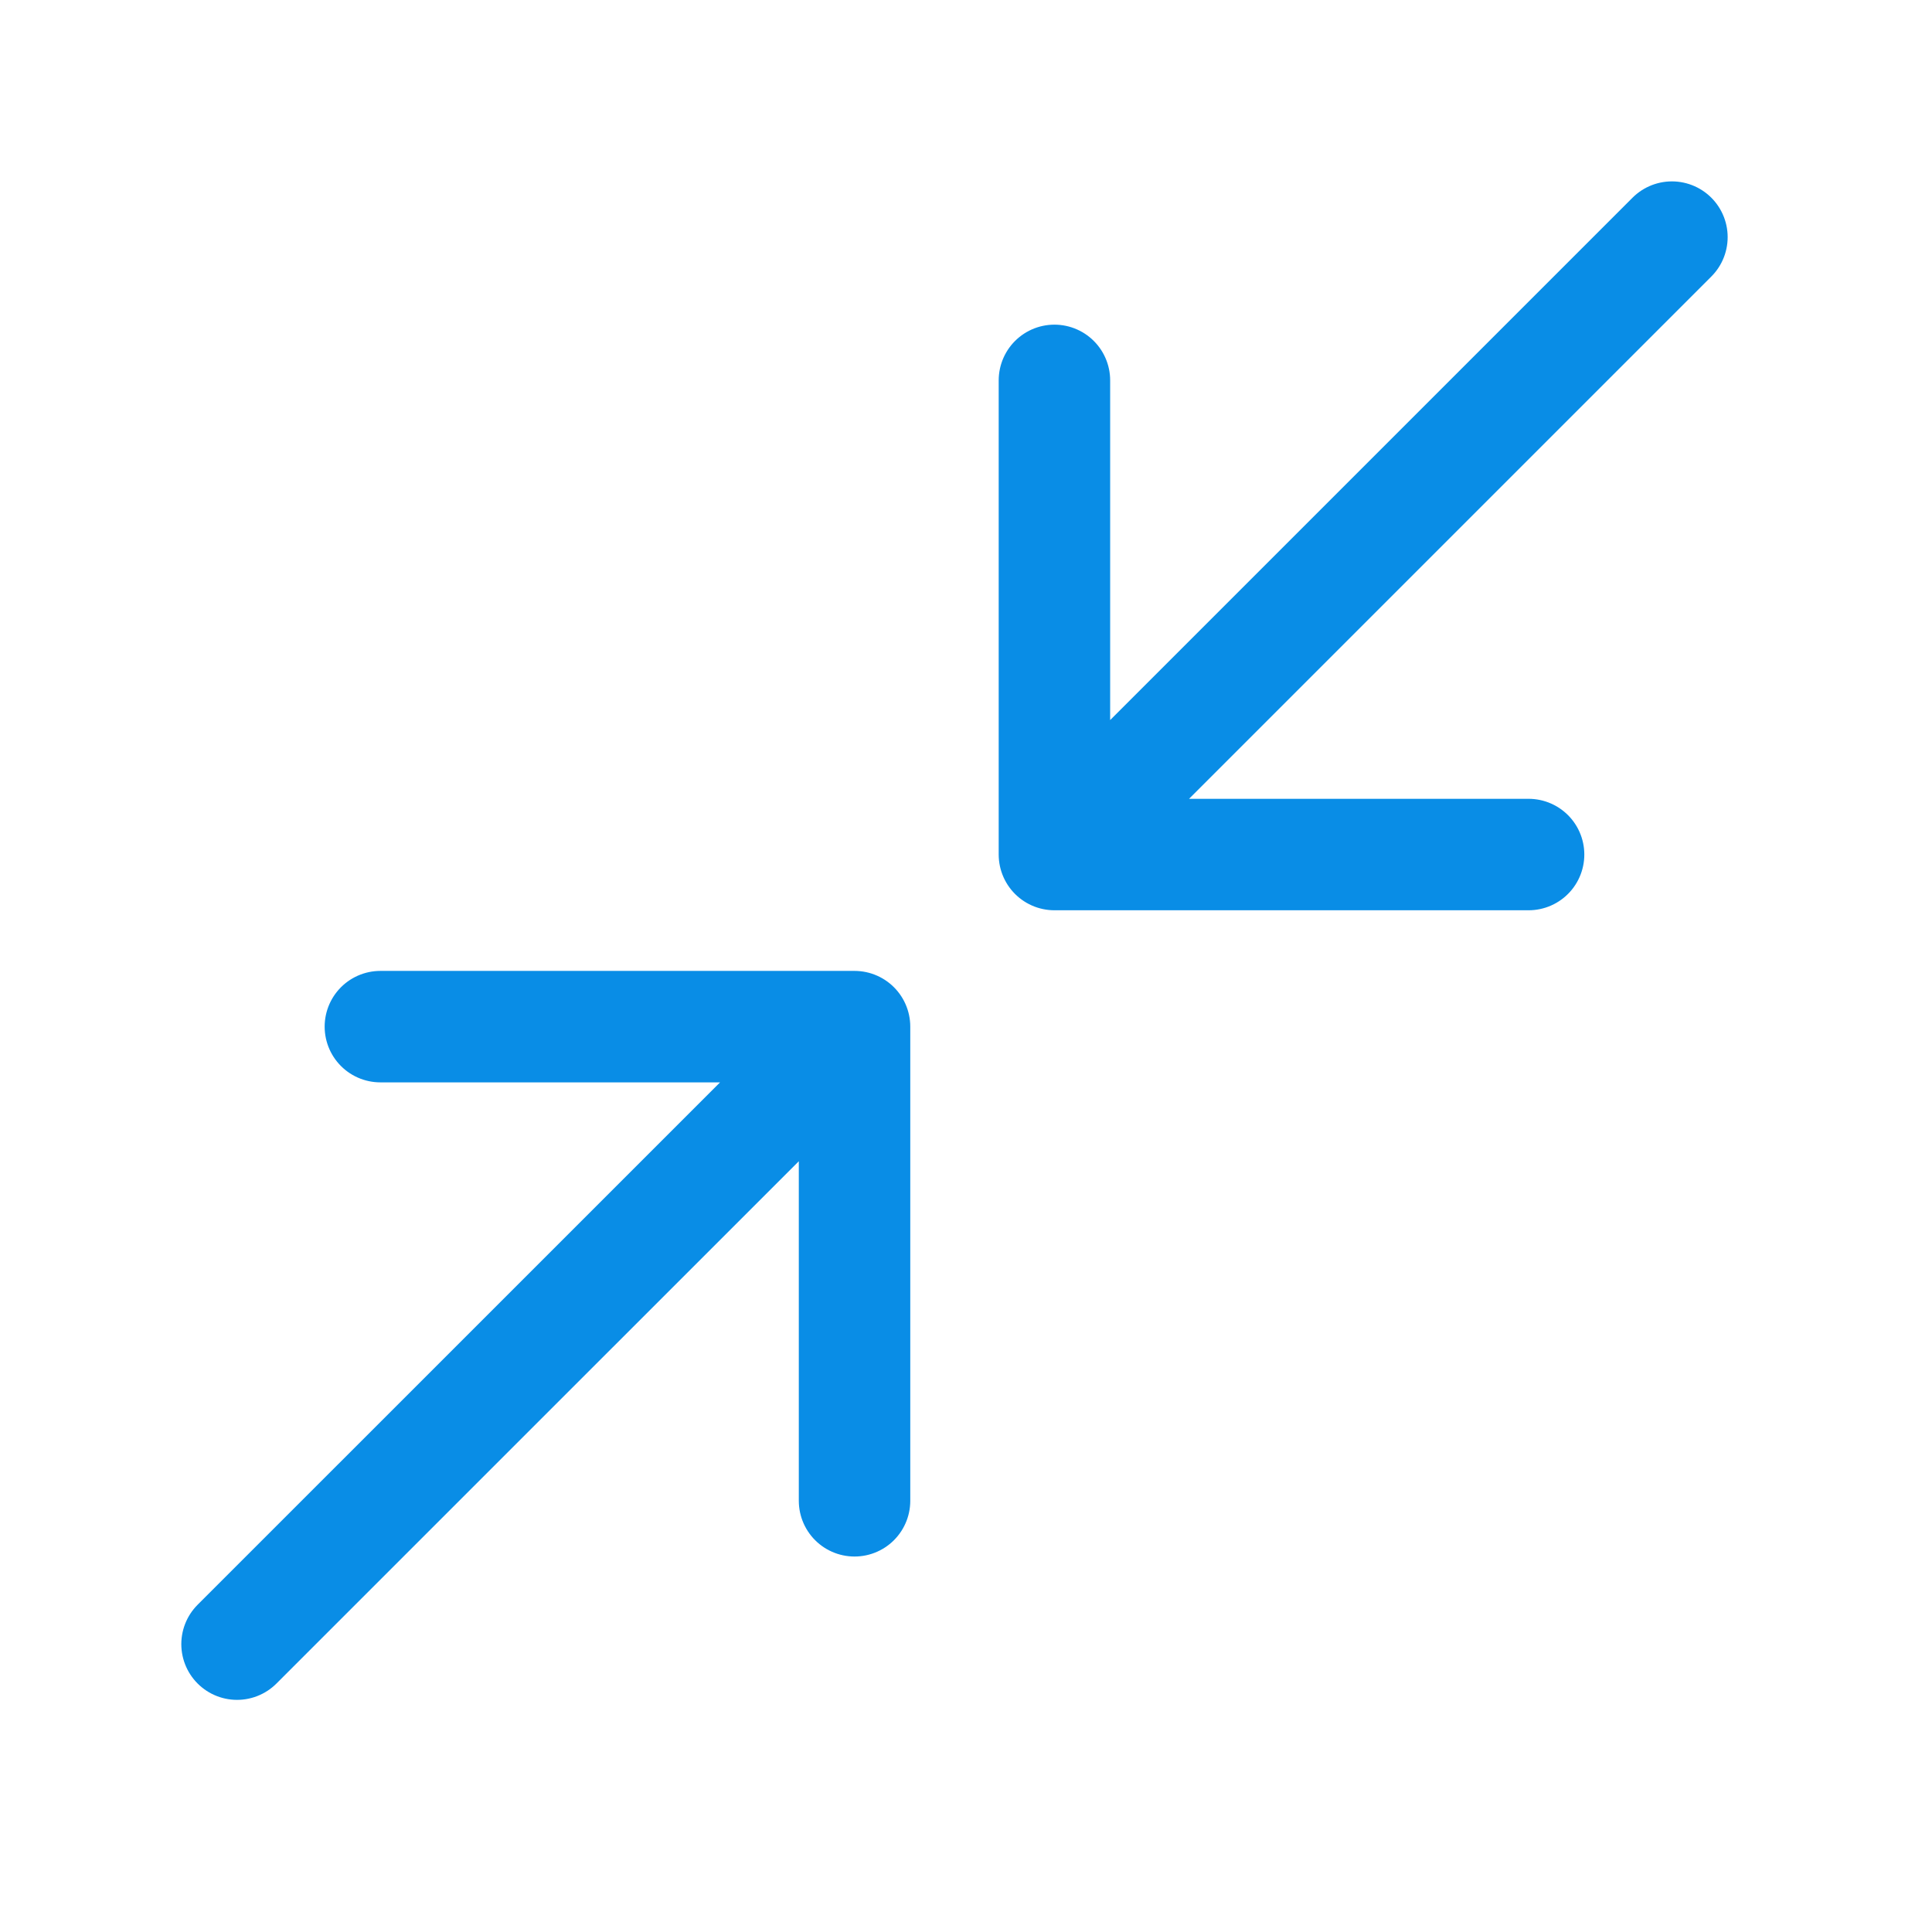
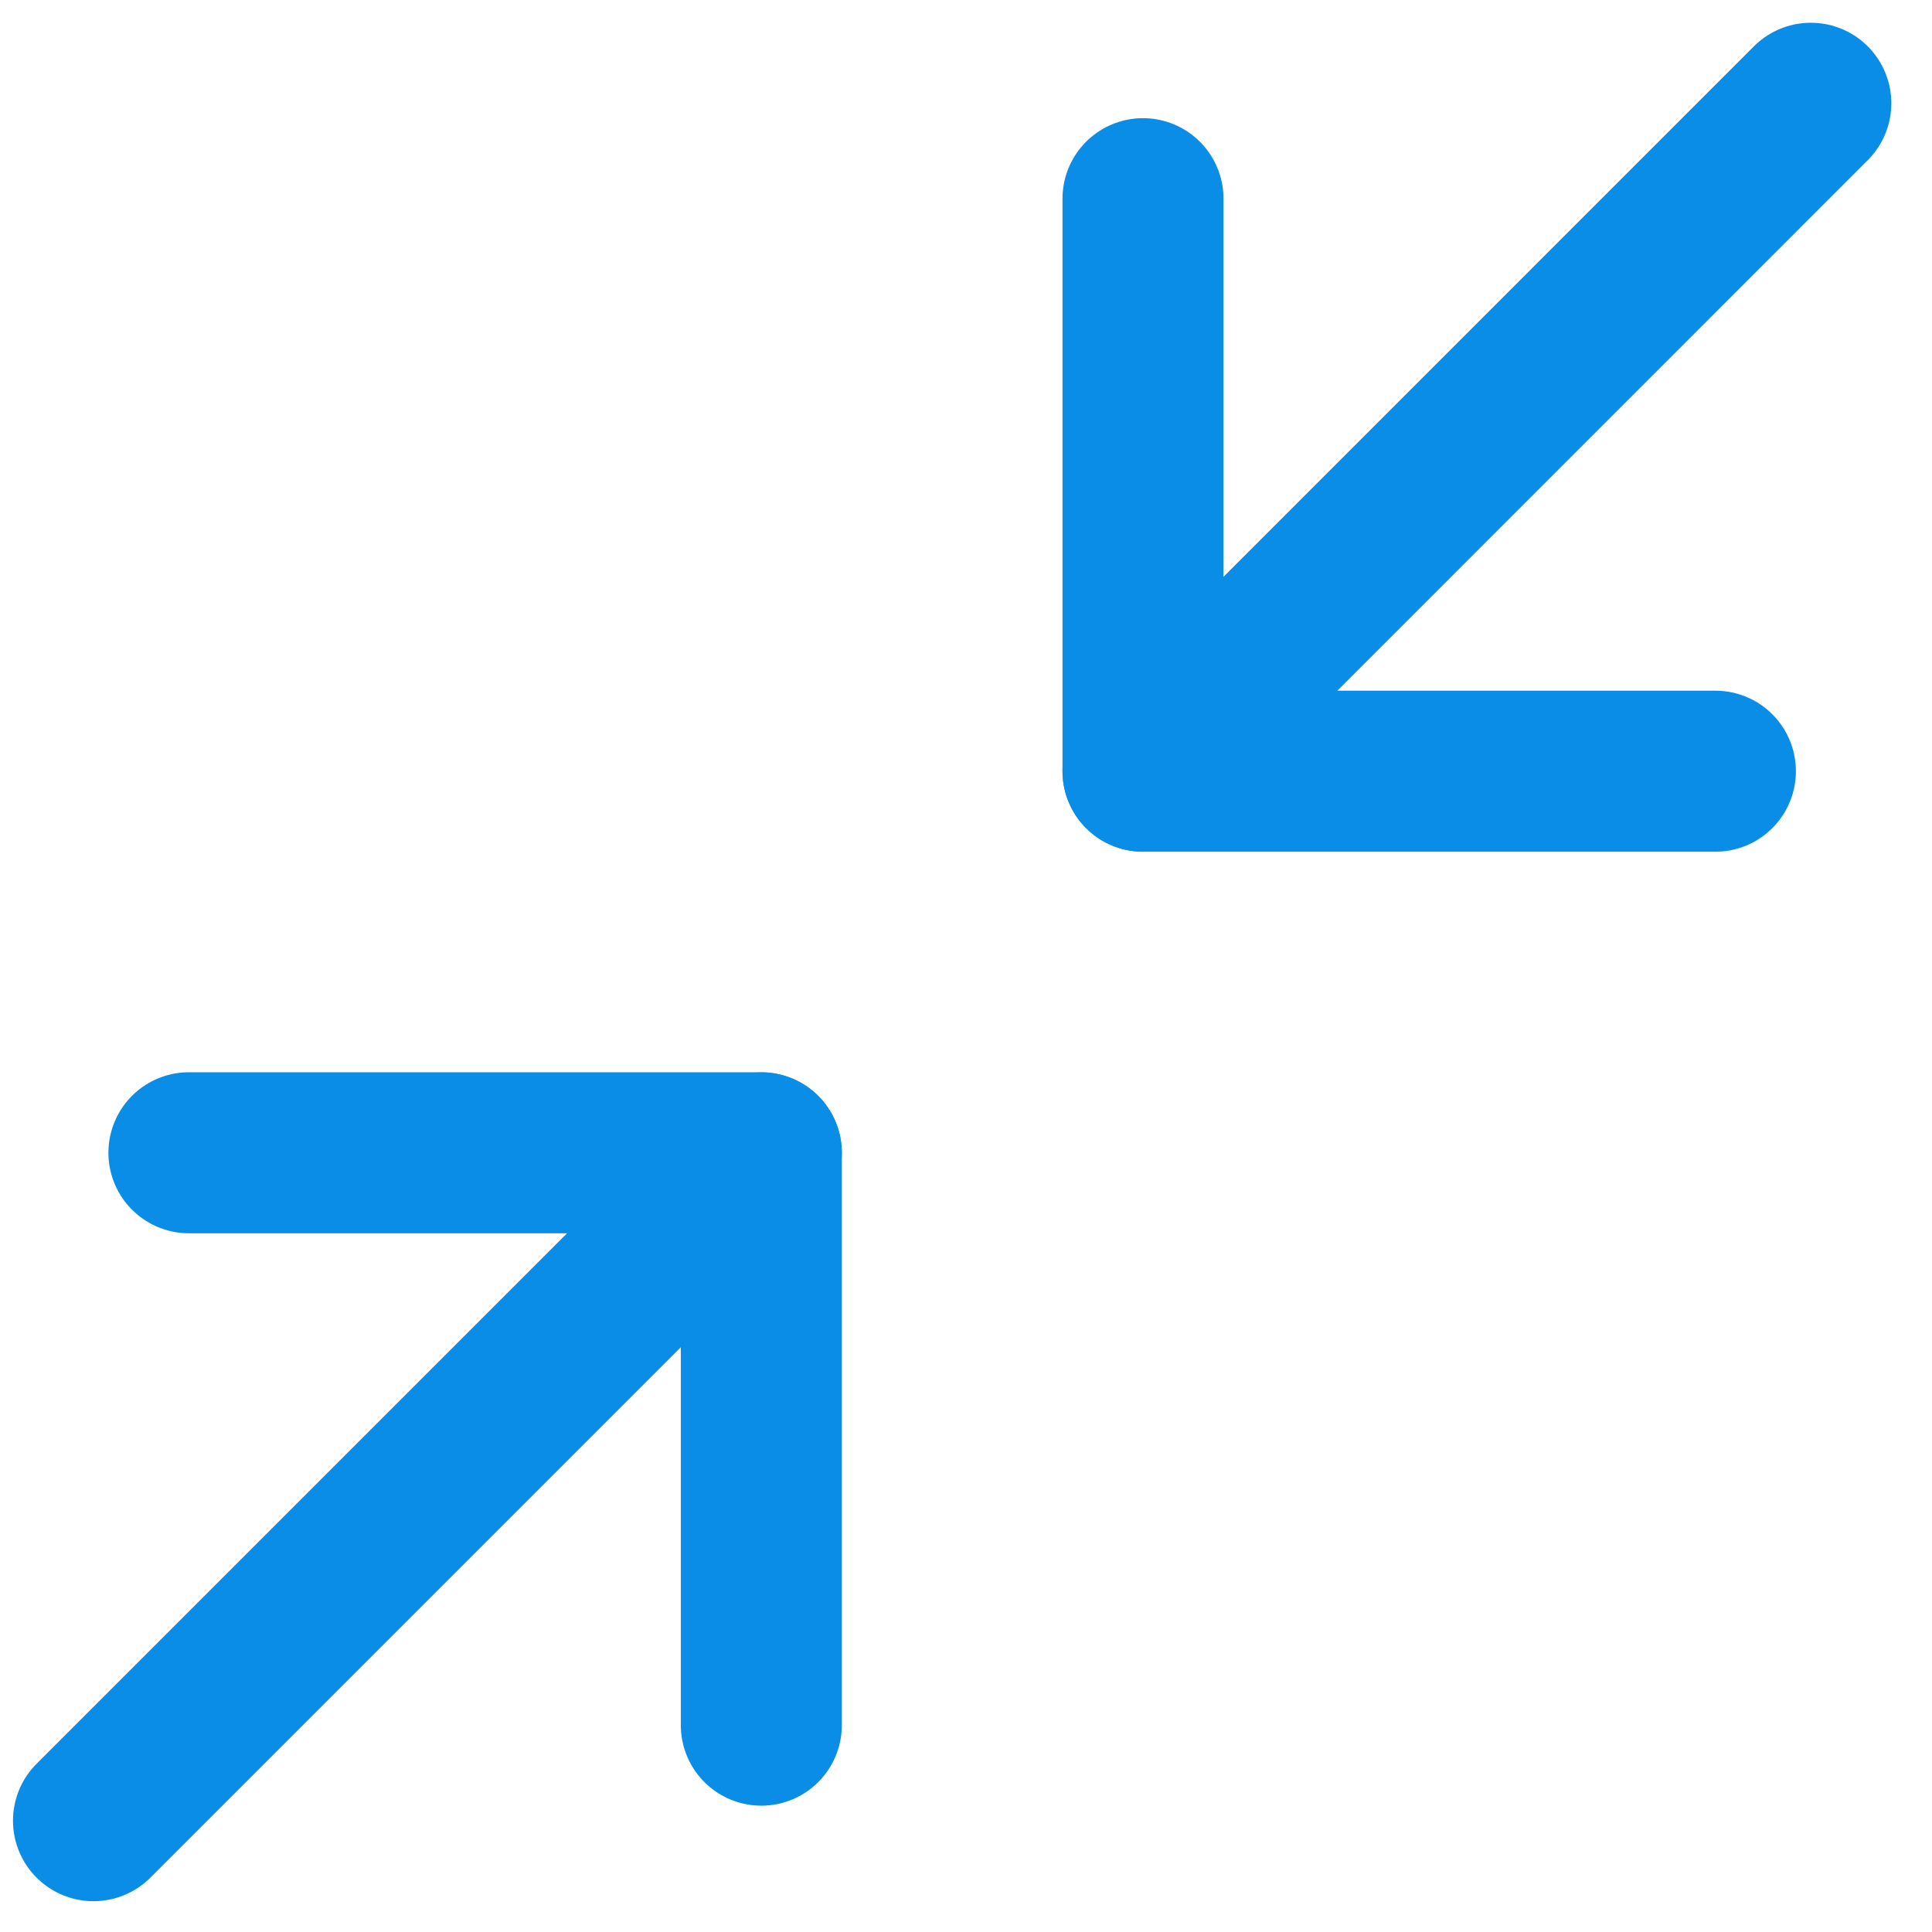
- <svg xmlns="http://www.w3.org/2000/svg" width="26" height="26" viewBox="0 0 26 26" fill="none">
-   <path d="M5.119 13.816L11.5 13.816L11.5 20.197M3.19 22.126L11.411 13.906" stroke="#098DE6" stroke-width="1.5" stroke-miterlimit="10" stroke-linecap="round" stroke-linejoin="round" />
-   <path d="M20.571 11.5L14.19 11.5L14.19 5.119M22.5 3.191L14.28 11.411" stroke="#098DE6" stroke-width="1.5" stroke-miterlimit="10" stroke-linecap="round" stroke-linejoin="round" />
+ <svg xmlns="http://www.w3.org/2000/svg" width="18" height="18" viewBox="0 0 18 18" fill="none">
+   <path d="M15.982 7.185L10.649 7.185L10.649 1.851" stroke="#098DE6" stroke-width="1.5" stroke-linecap="round" stroke-linejoin="round" />
+   <path d="M10.649 7.185L16.871 0.962" stroke="#098DE6" stroke-width="1.5" stroke-linecap="round" stroke-linejoin="round" />
+   <path d="M1.76 10.74L7.093 10.74L7.093 16.073" stroke="#098DE6" stroke-width="1.5" stroke-linecap="round" stroke-linejoin="round" />
+   <path d="M7.093 10.741L0.871 16.963" stroke="#098DE6" stroke-width="1.5" stroke-linecap="round" stroke-linejoin="round" />
</svg>
